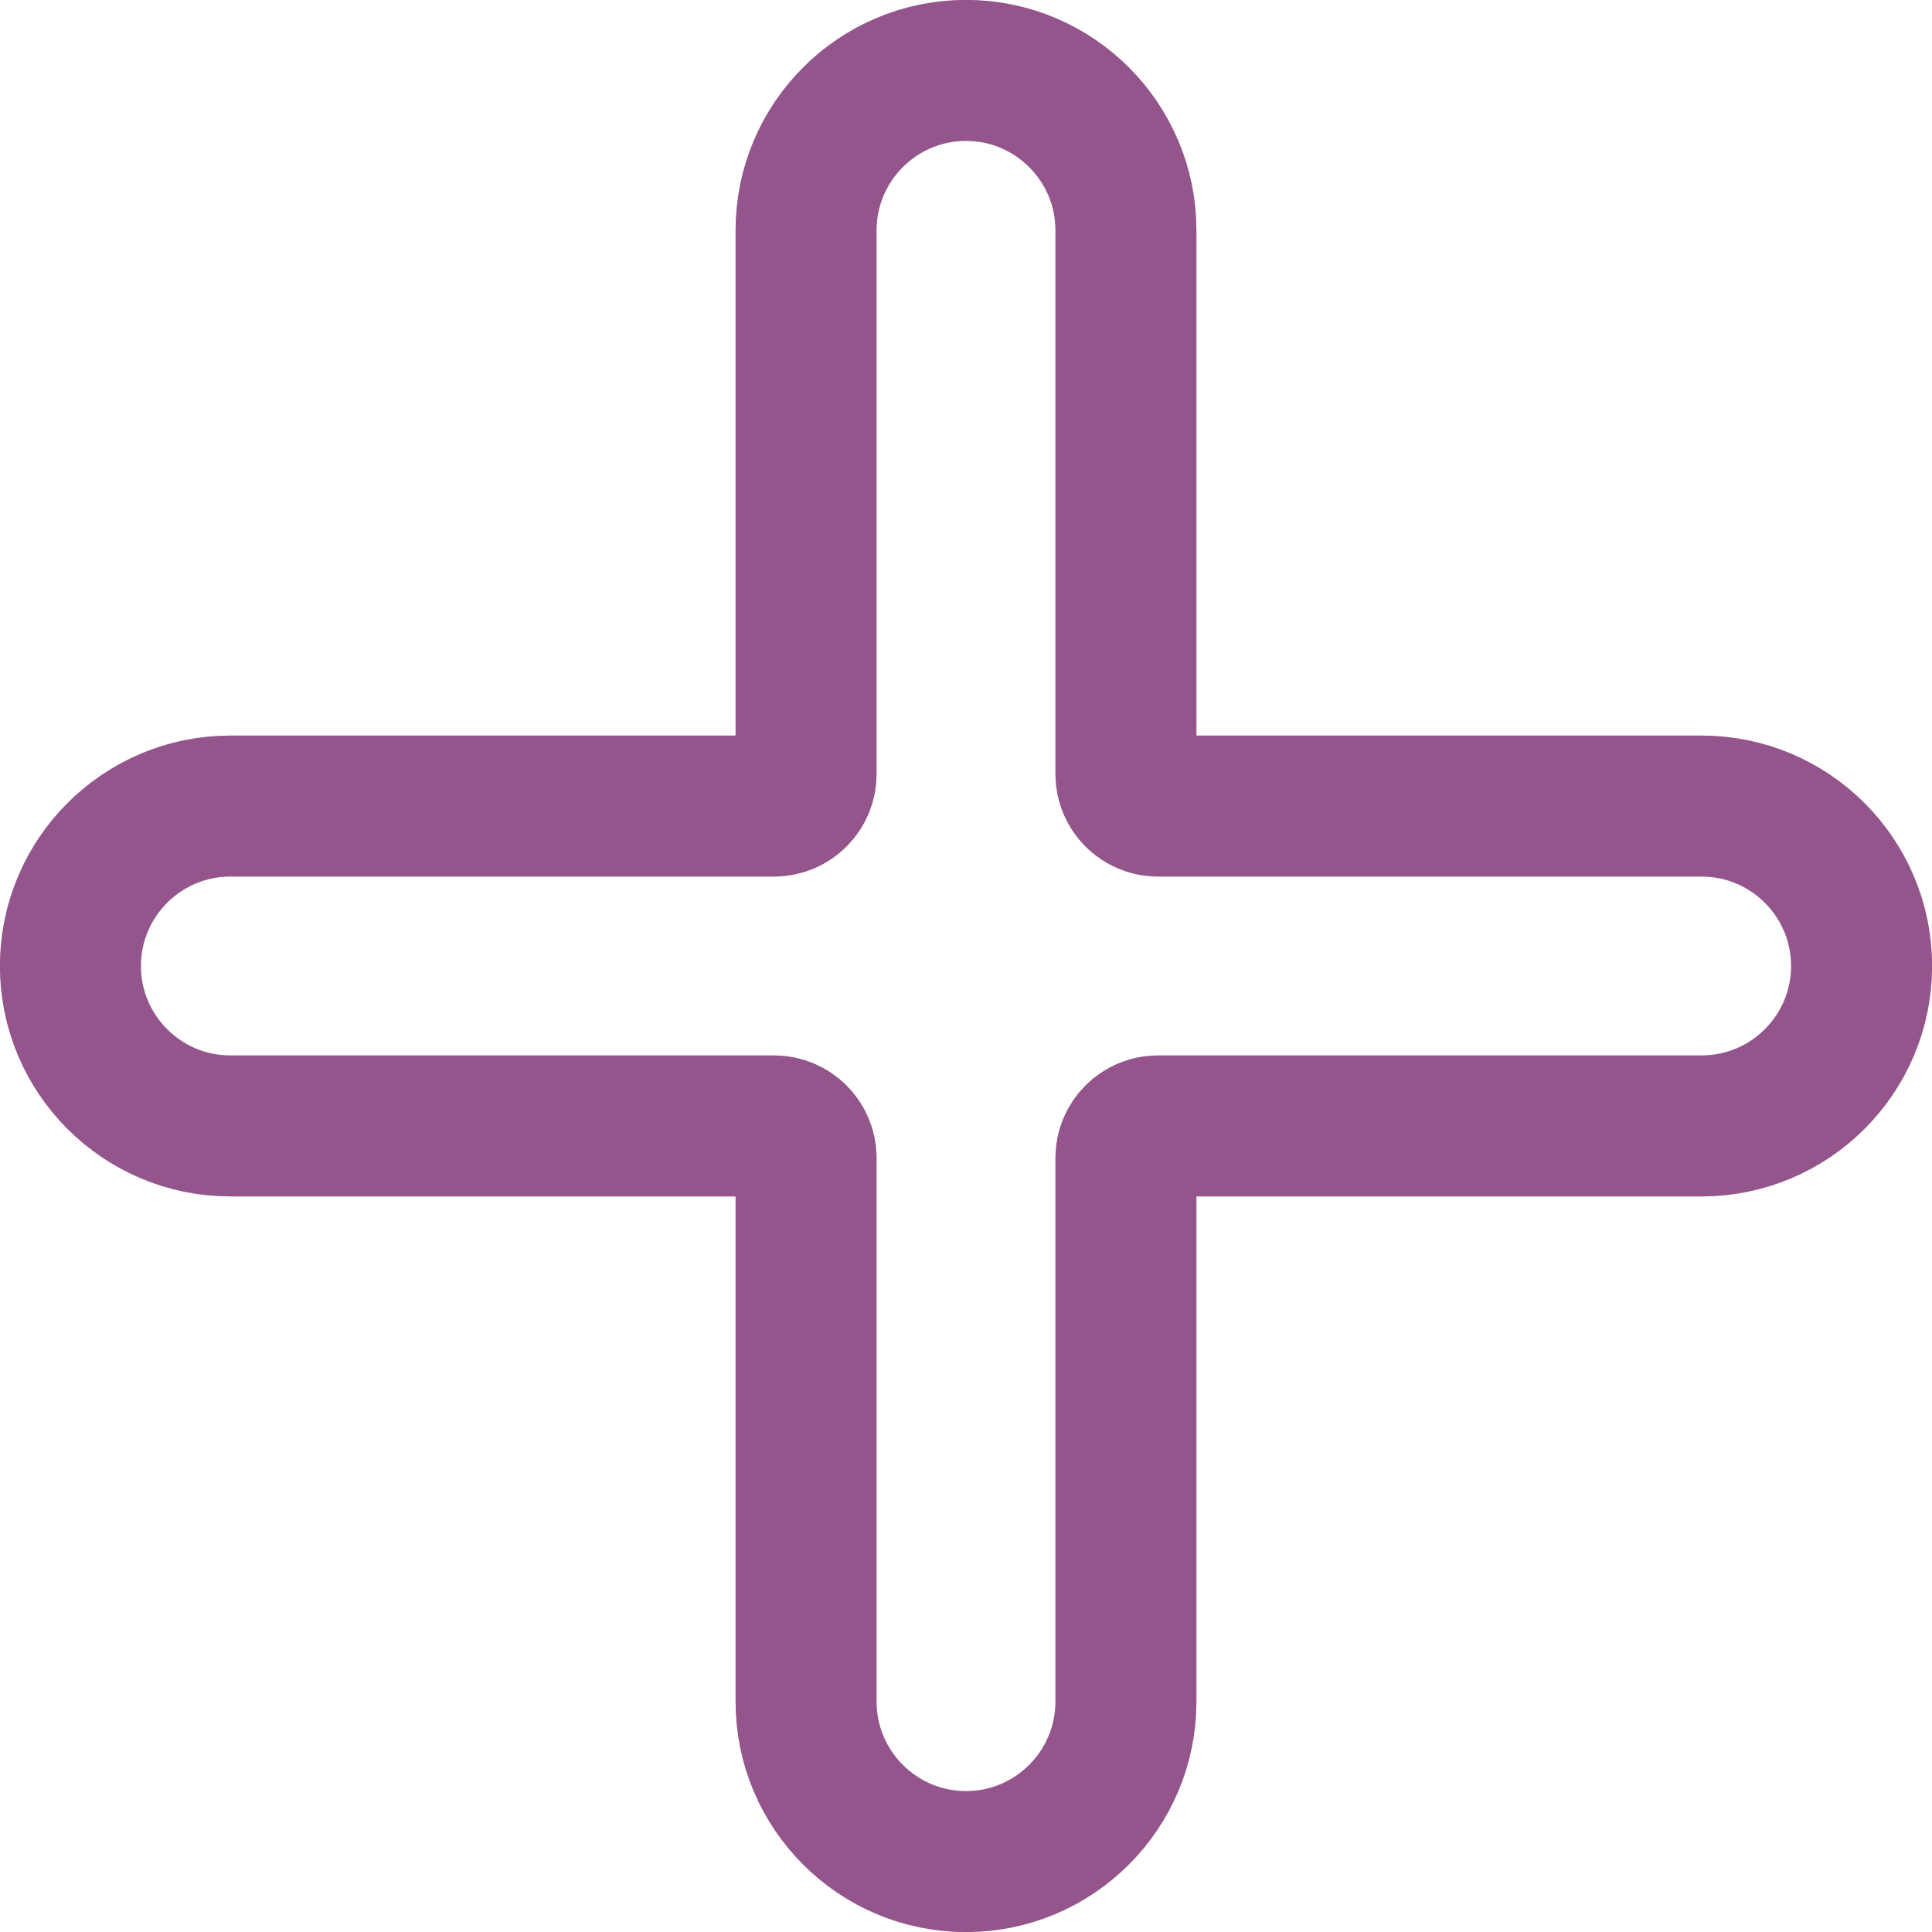
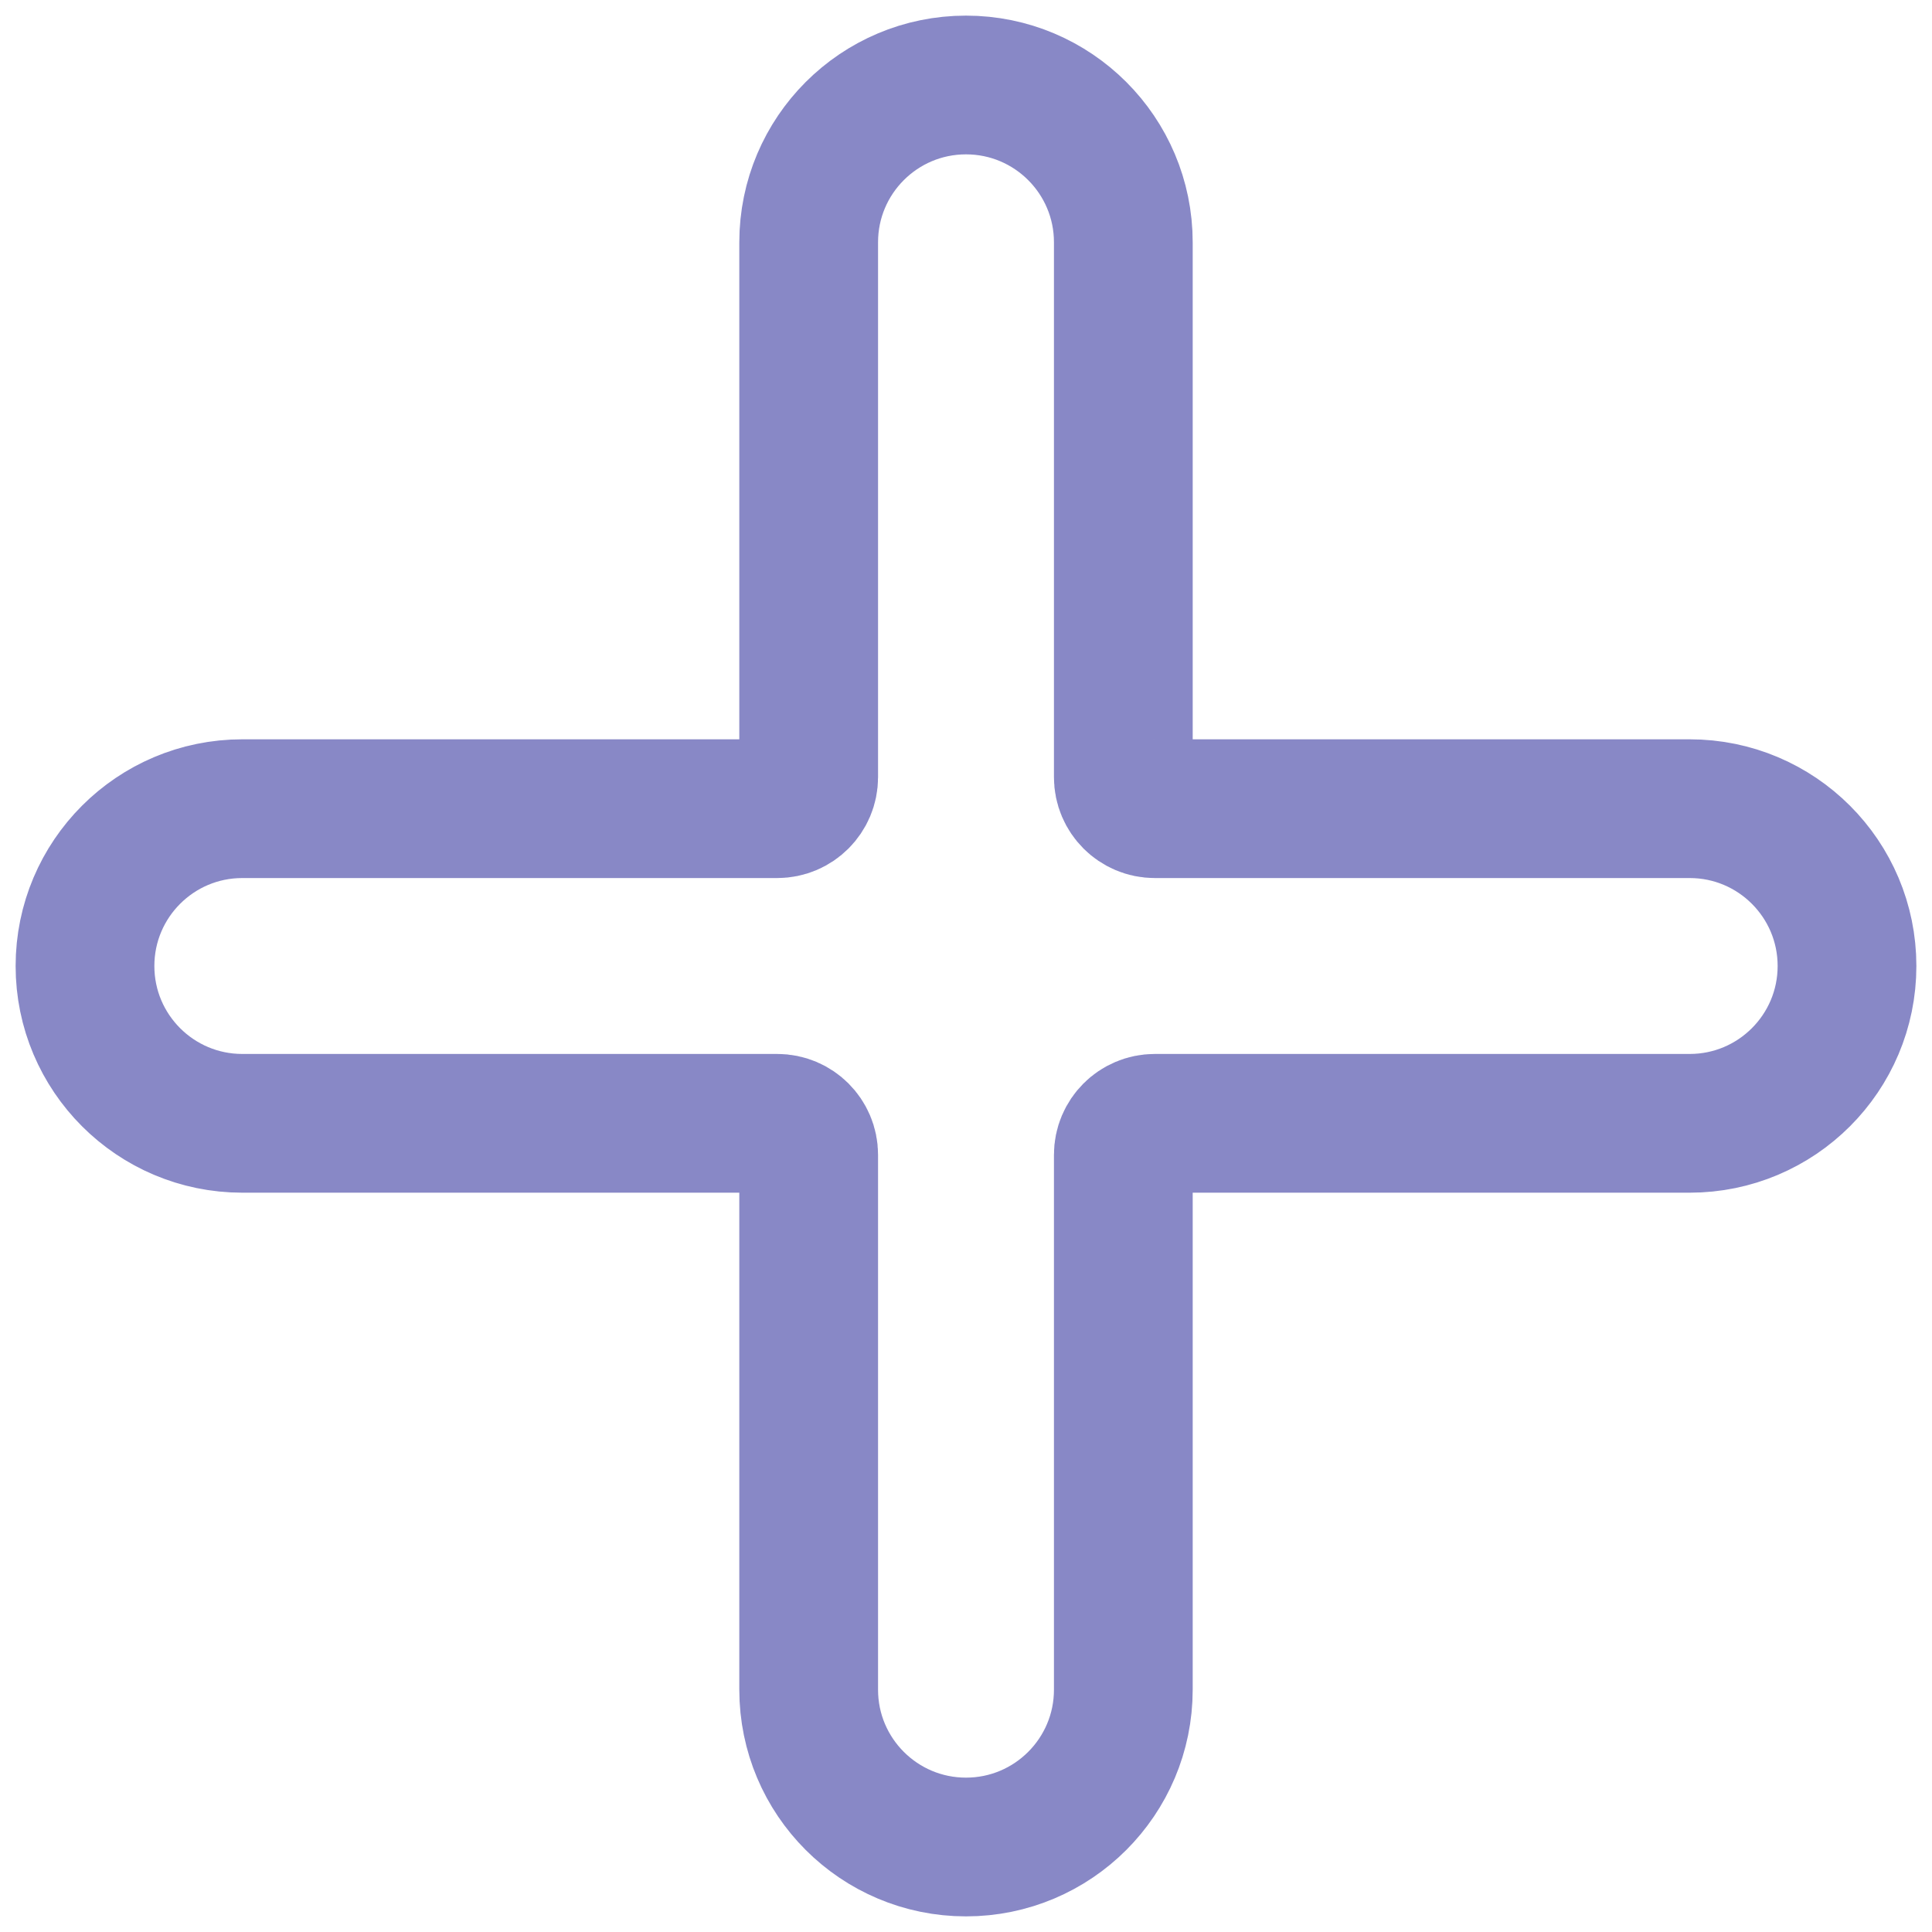
- <svg xmlns="http://www.w3.org/2000/svg" height="9pt" viewBox="0 0 9 9" width="9pt" version="1.1" id="svg5741">
+ <svg xmlns="http://www.w3.org/2000/svg" height="512pt" viewBox="0 0 512 512" width="512pt" version="1.1" id="svg5741">
  <defs id="defs5745" />
-   <path d="m 7.927,3.755 h -2.533 c -0.082,0 -0.149,-0.067 -0.149,-0.149 v -2.533 c 0,-0.411 -0.334,-0.745 -0.745,-0.745 -0.411,0 -0.745,0.334 -0.745,0.745 v 2.533 c 0,0.082 -0.067,0.149 -0.149,0.149 H 1.073 c -0.411,0 -0.745,0.334 -0.745,0.745 0,0.411 0.334,0.745 0.745,0.745 h 2.533 c 0.082,0 0.149,0.067 0.149,0.149 v 2.533 c 0,0.411 0.334,0.745 0.745,0.745 0.411,0 0.745,-0.334 0.745,-0.745 V 5.394 c 0,-0.082 0.067,-0.149 0.149,-0.149 h 2.533 c 0.411,0 0.745,-0.334 0.745,-0.745 0,-0.411 -0.334,-0.745 -0.745,-0.745 z m 0,0" id="path5739" style="fill:#000000;fill-opacity:0;stroke:#94558d;stroke-width:0.657;stroke-opacity:1" />
+   <path d="M 447.784,214.308 H 306.03 c -4.606,0 -8.338,-3.733 -8.338,-8.339 V 64.215 c 0,-23.024 -18.668,-41.692 -41.692,-41.692 -23.024,0 -41.692,18.668 -41.692,41.692 V 205.969 c 0,4.606 -3.733,8.339 -8.339,8.339 H 64.216 c -23.025,0 -41.692,18.667 -41.692,41.692 0,23.024 18.668,41.692 41.692,41.692 H 205.969 c 4.606,0 8.339,3.733 8.339,8.338 v 141.754 c 0,23.025 18.668,41.692 41.692,41.692 23.024,0 41.692,-18.668 41.692,-41.692 V 306.03 c 0,-4.606 3.733,-8.338 8.338,-8.338 h 141.754 c 23.025,0 41.692,-18.668 41.692,-41.692 0,-23.025 -18.668,-41.692 -41.692,-41.692 z m 0,0" id="path5739" style="fill:#000000;fill-opacity:0;stroke:#8888c6;stroke-width:36.768;stroke-opacity:1" />
</svg>
